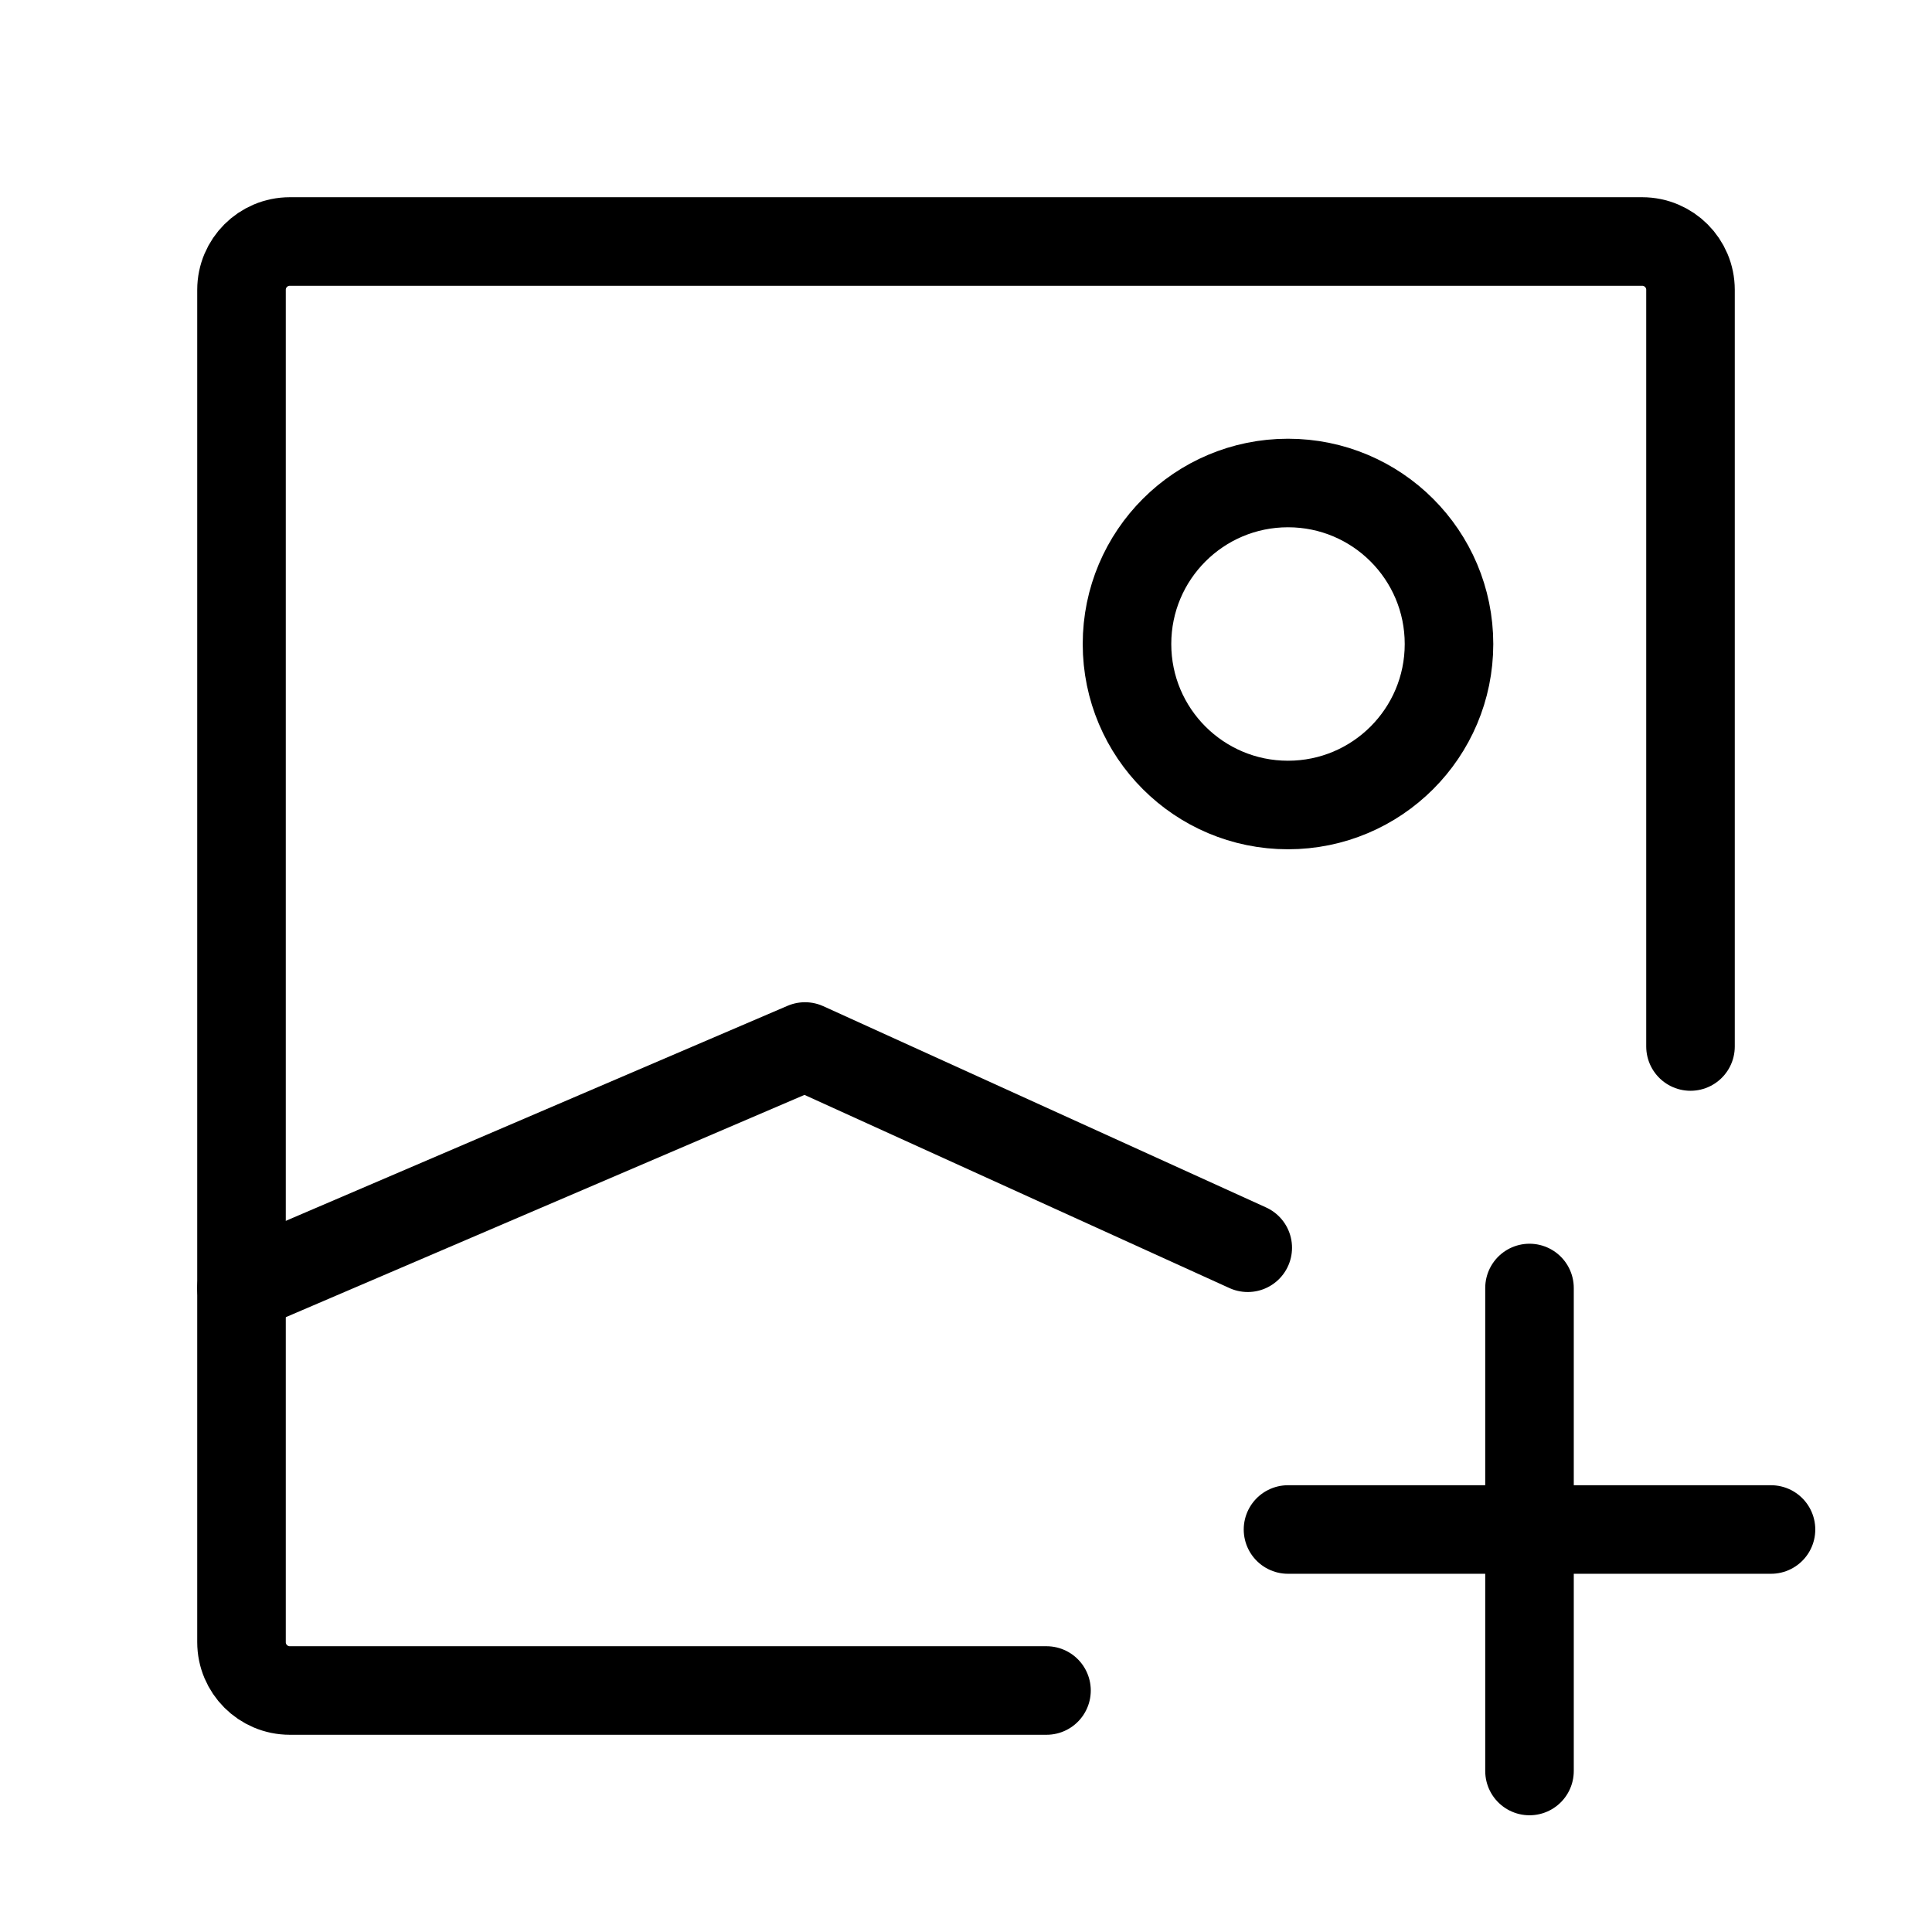
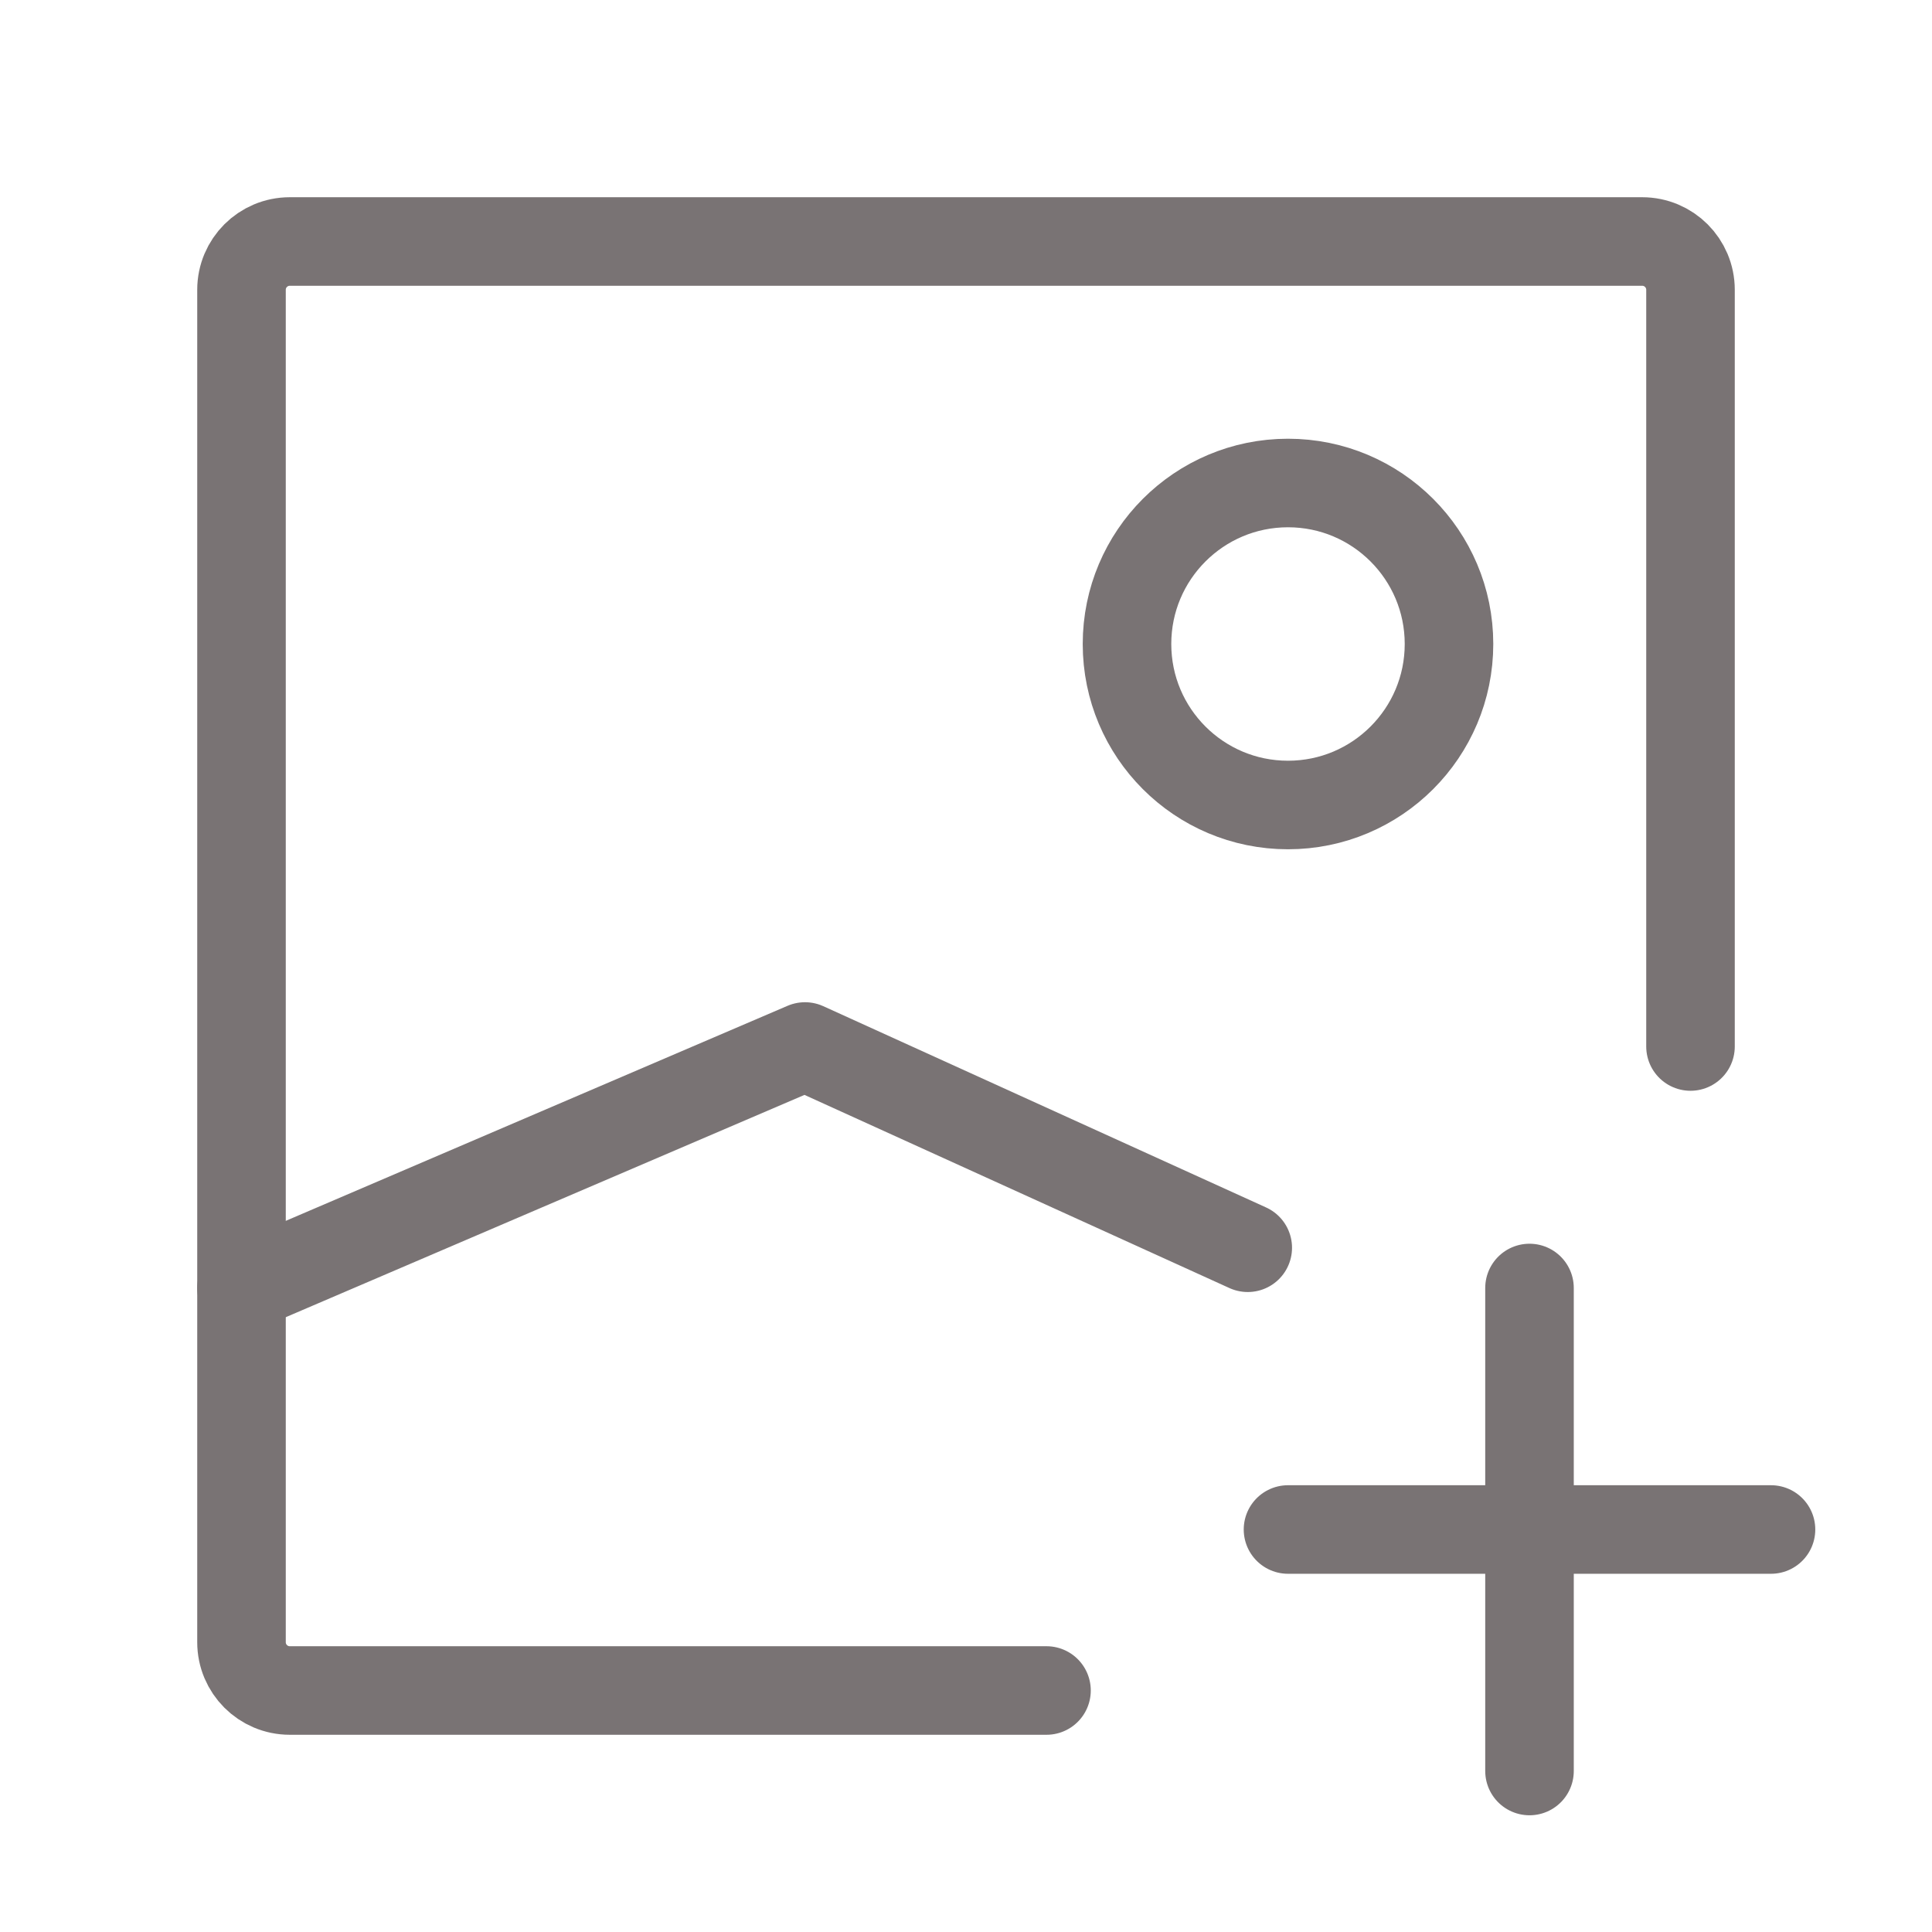
- <svg xmlns="http://www.w3.org/2000/svg" width="24px" height="24px" stroke-width="1.1" viewBox="0 0 24 24" fill="none" color="#000000">
-   <path d="M13 21H3.6C3.269 21 3 20.731 3 20.4V3.6C3 3.269 3.269 3 3.6 3H20.4C20.731 3 21 3.269 21 3.6V13" stroke="#000000" stroke-width="1.1" stroke-linecap="round" stroke-linejoin="round" />
-   <path d="M3 16L10 13L15.5 15.5" stroke="#000000" stroke-width="1.1" stroke-linecap="round" stroke-linejoin="round" />
-   <path d="M16 10C14.895 10 14 9.105 14 8C14 6.895 14.895 6 16 6C17.105 6 18 6.895 18 8C18 9.105 17.105 10 16 10Z" stroke="#000000" stroke-width="1.1" stroke-linecap="round" stroke-linejoin="round" />
-   <path d="M16 19H19M22 19H19M19 19V16M19 19V22" stroke="#000000" stroke-width="1.1" stroke-linecap="round" stroke-linejoin="round" />
+ <svg xmlns="http://www.w3.org/2000/svg" width="24" height="24" stroke-width="1.1" fill="none" color="#797374">
+   <path d="M13 21H3.6a.6.6 0 01-.6-.6V3.6a.6.6 0 01.6-.6h16.8a.6.6 0 01.6.6V13" stroke="#797374" stroke-linecap="round" stroke-linejoin="round" />
+   <path d="M3 16l7-3 5.5 2.5M16 10a2 2 0 110-4 2 2 0 010 4zM16 19h3m3 0h-3m0 0v-3m0 3v3" stroke="#797374" stroke-linecap="round" stroke-linejoin="round" />
</svg>
